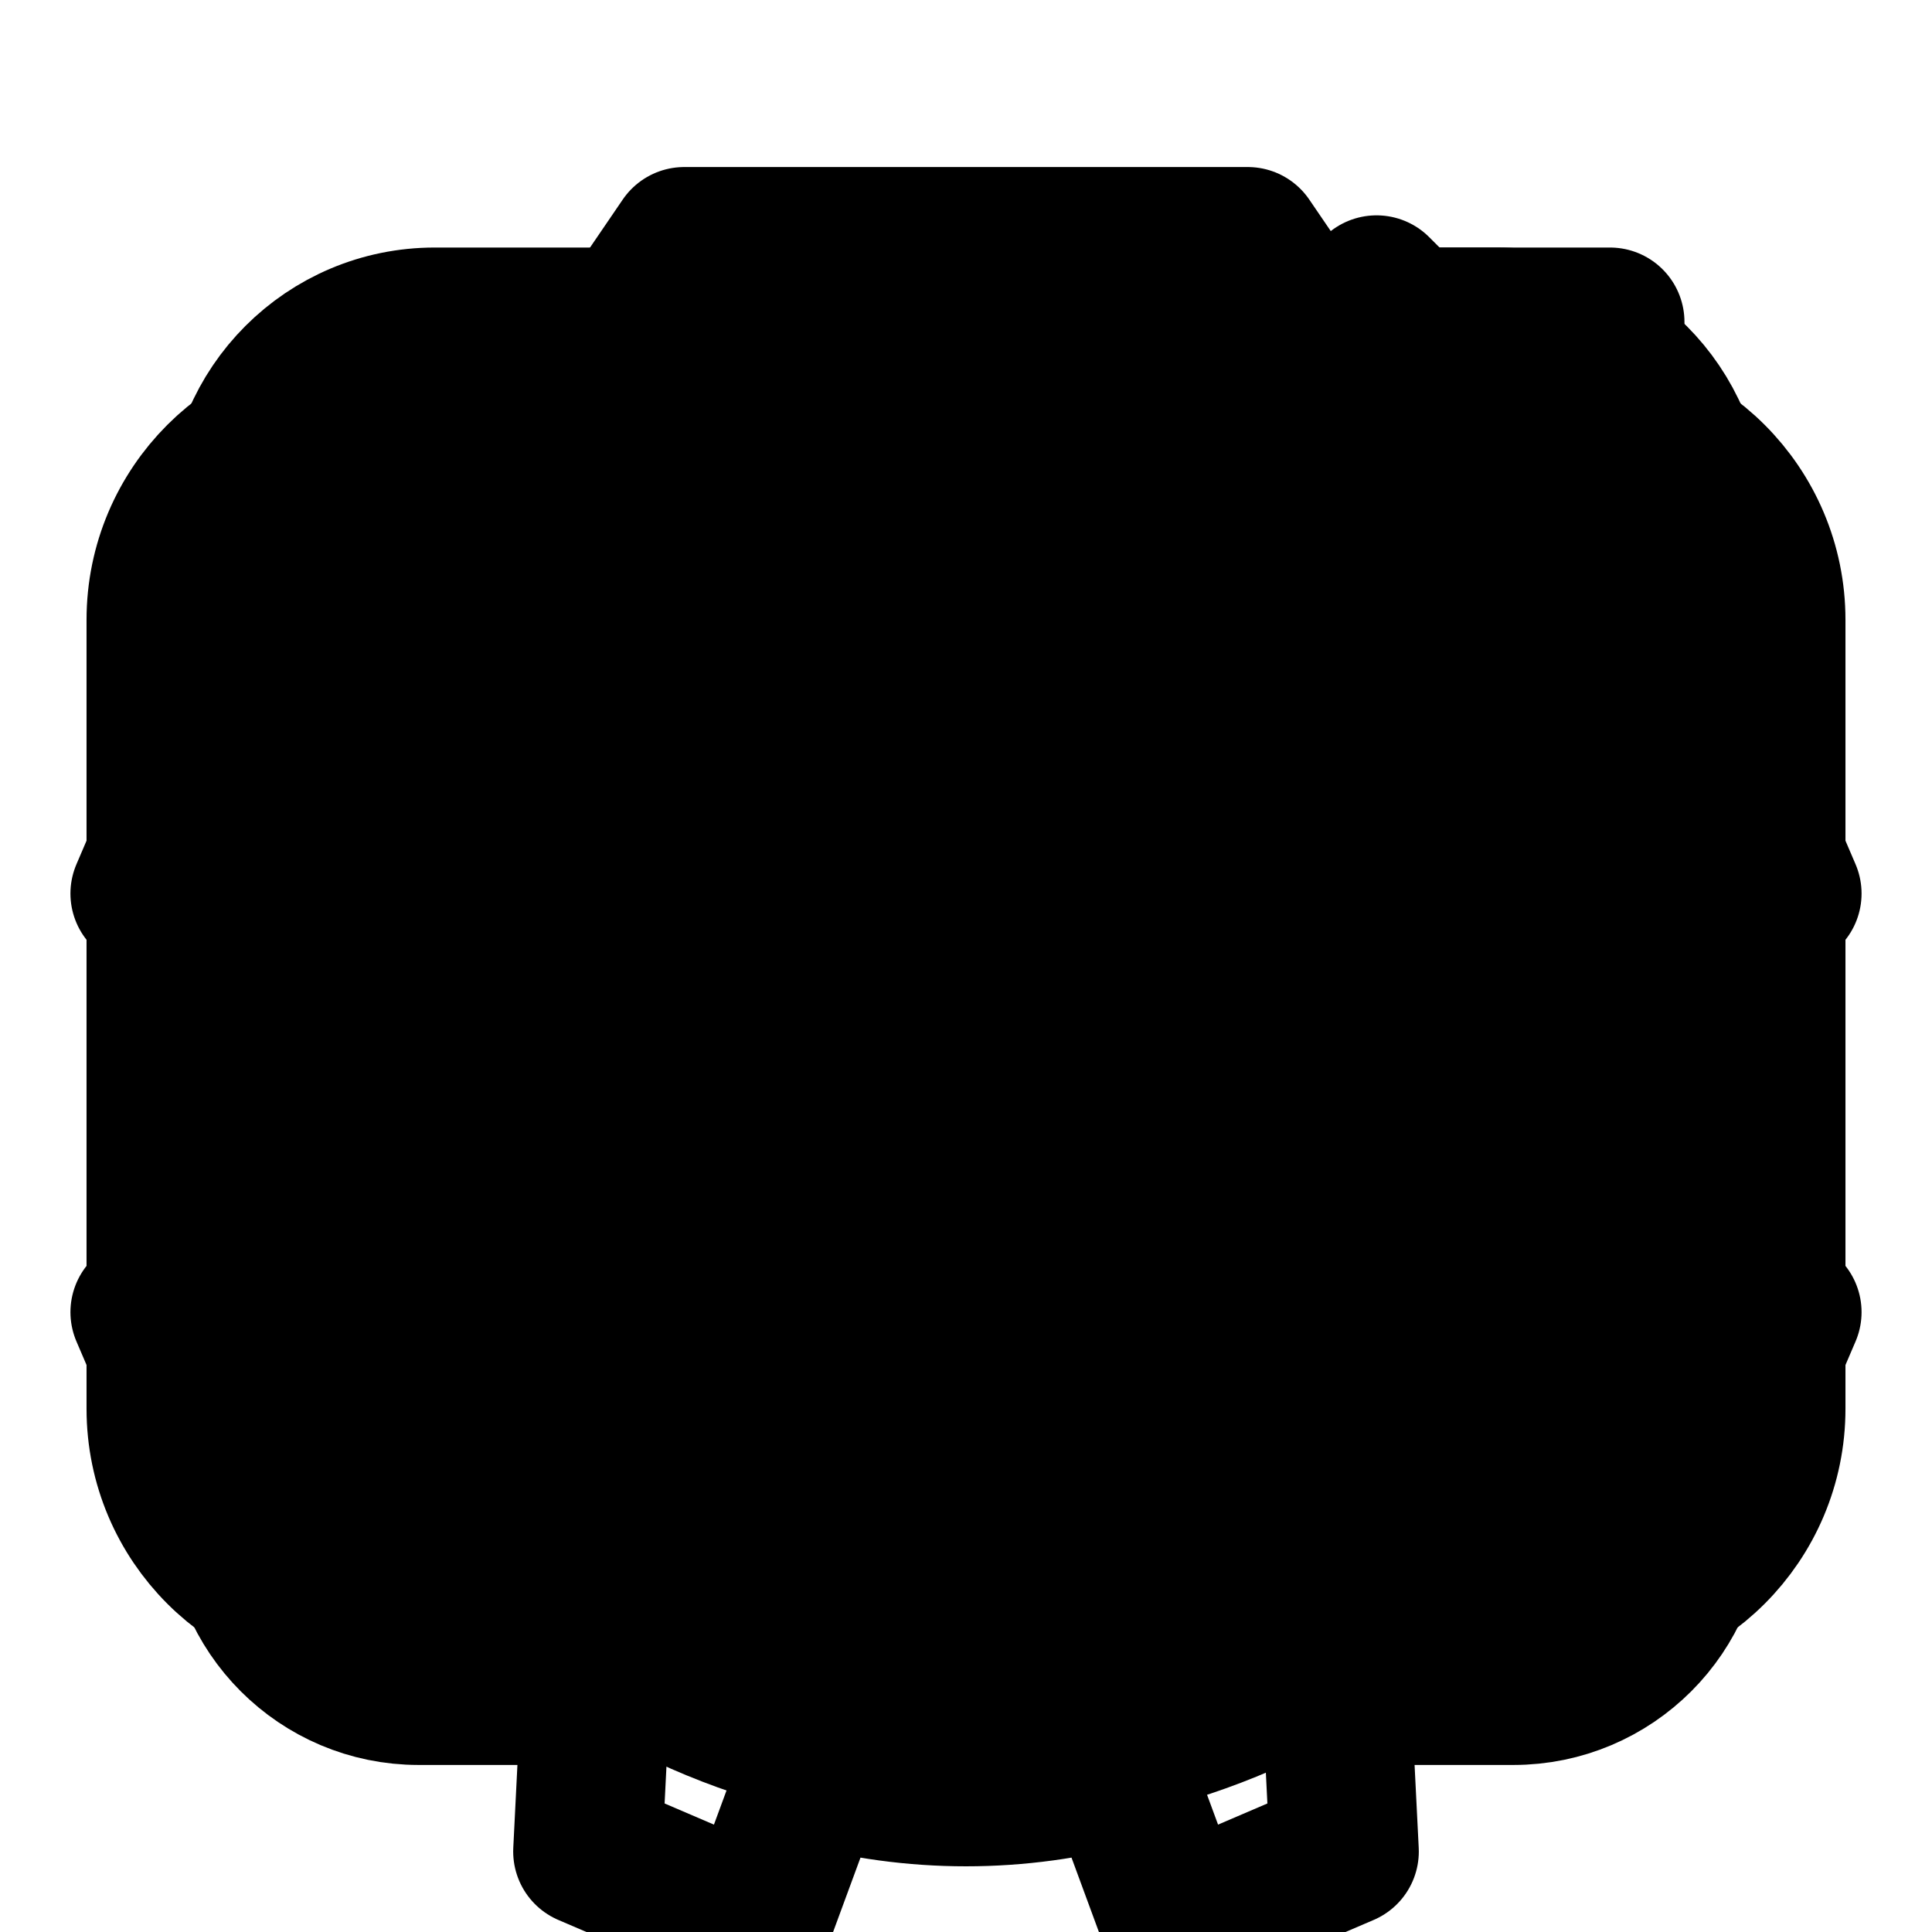
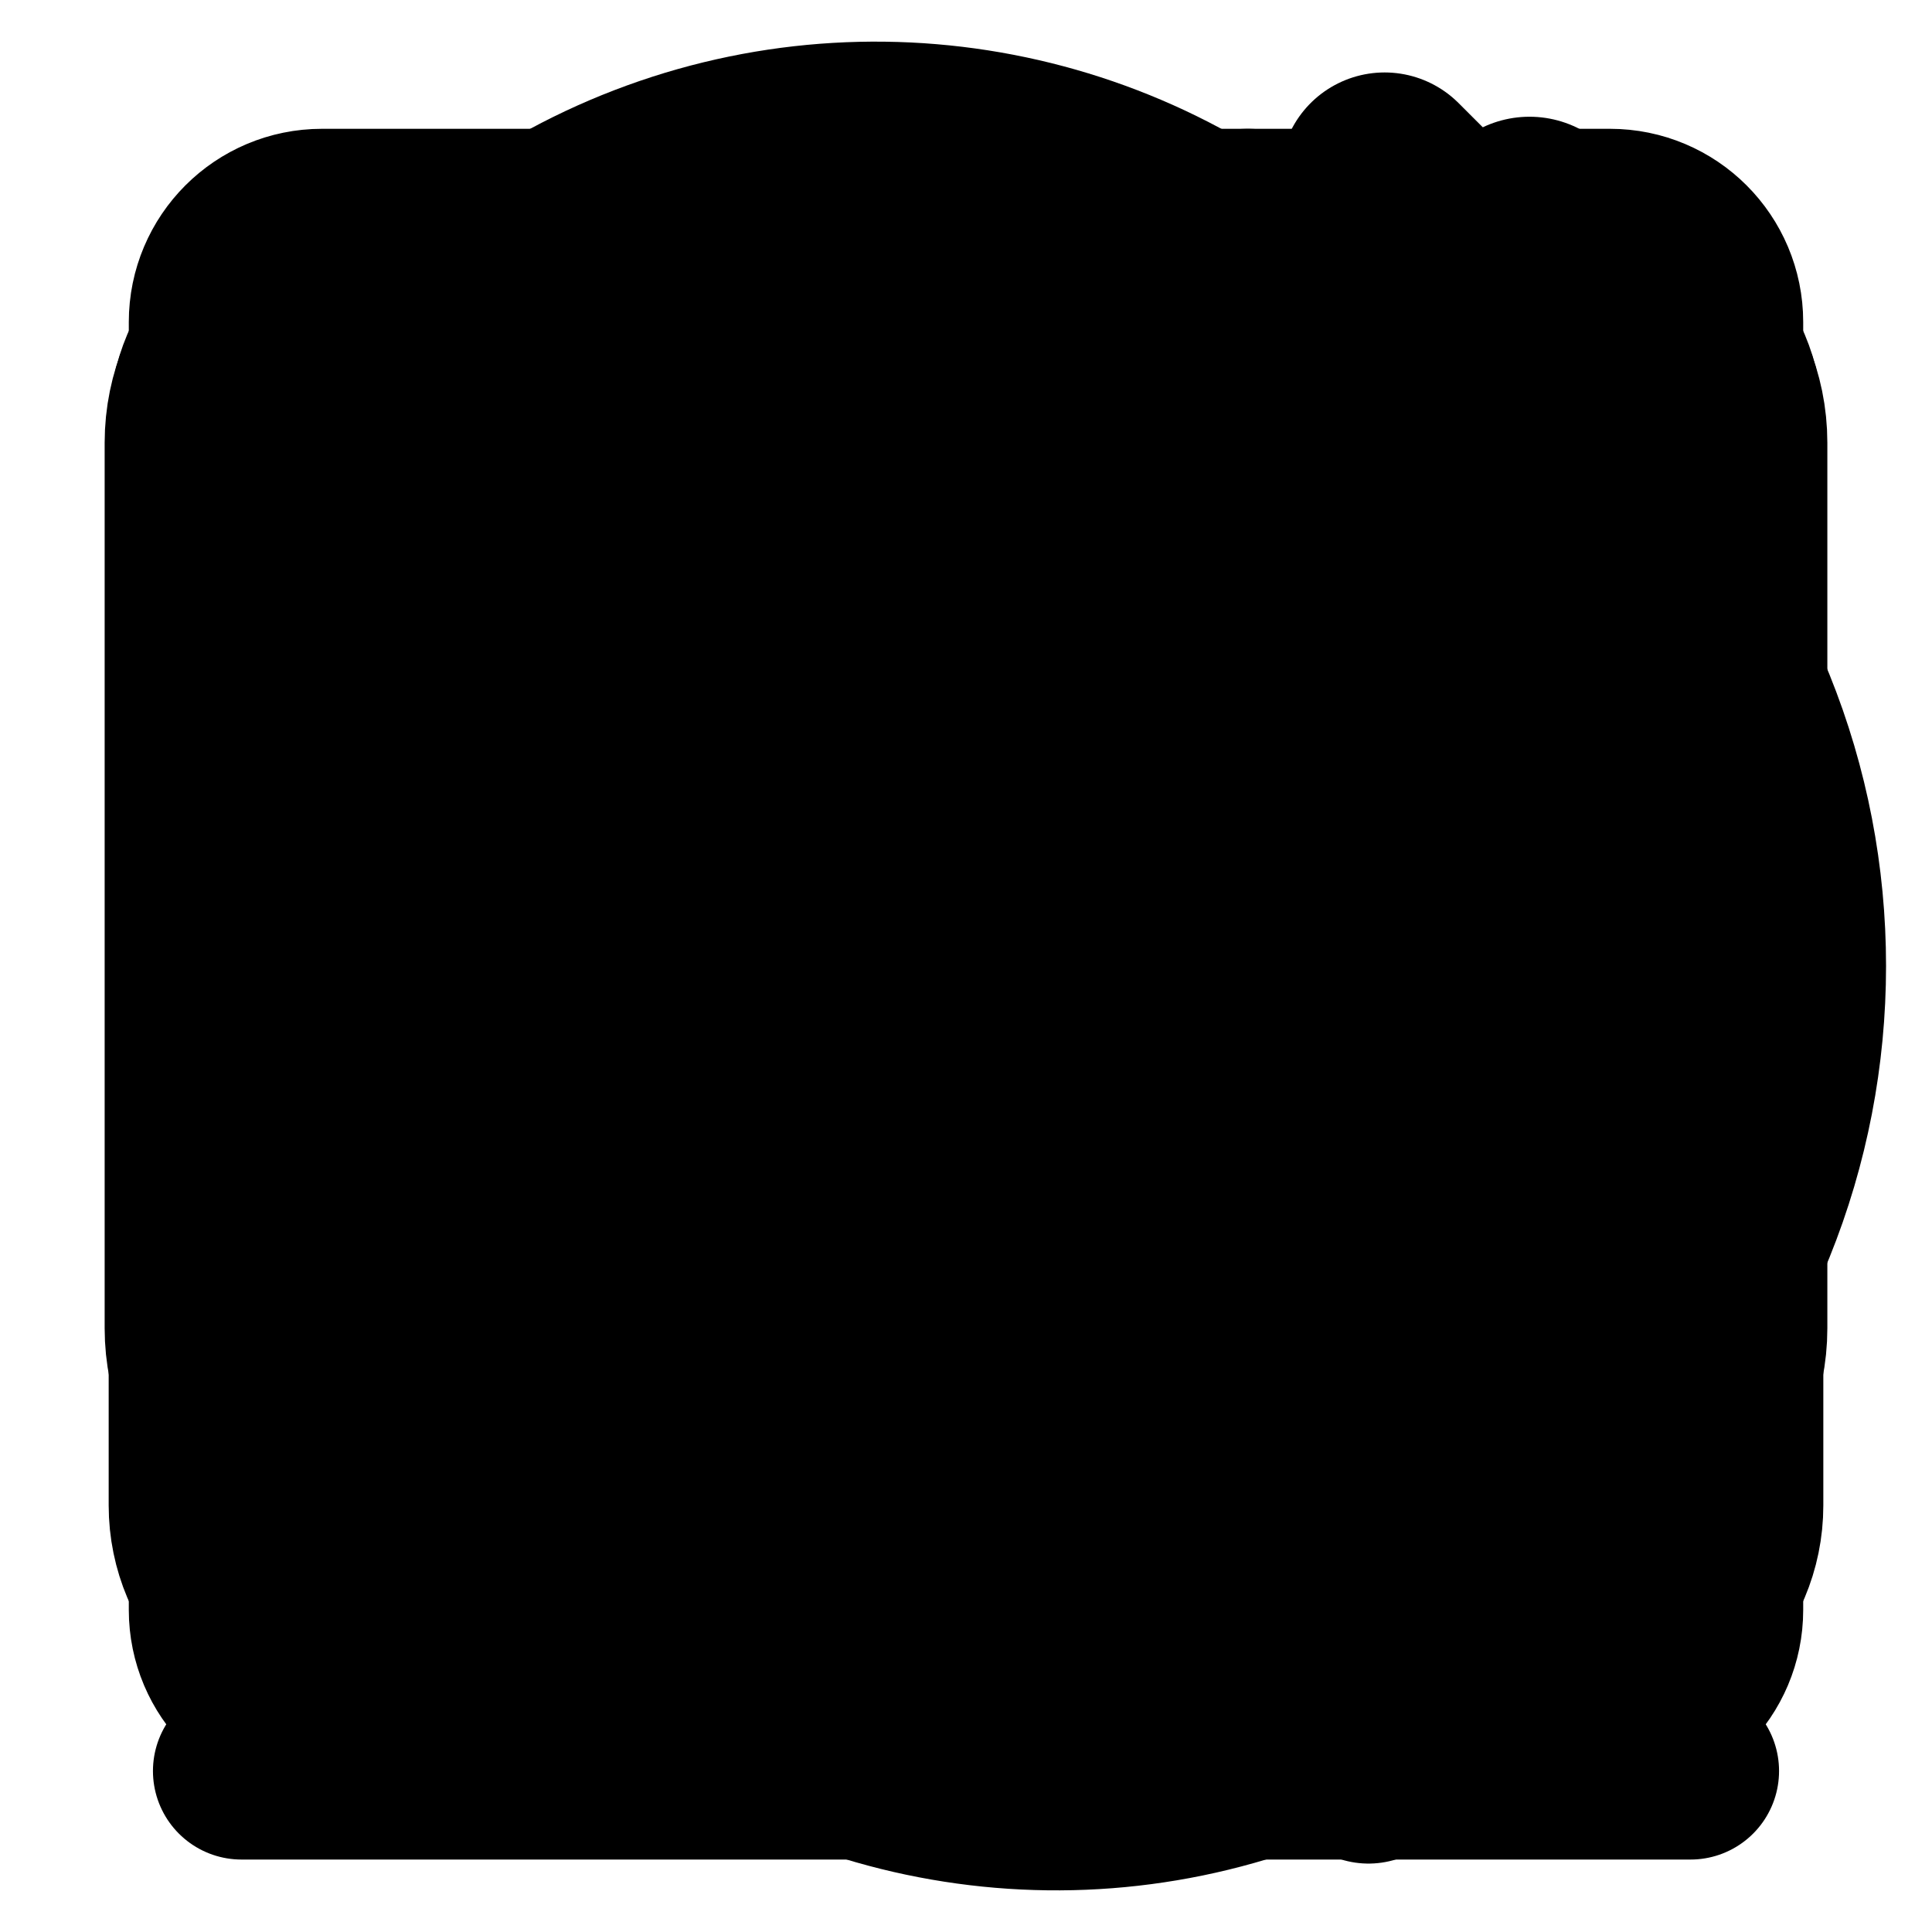
<svg xmlns="http://www.w3.org/2000/svg" width="24" height="24" viewBox="0 0 24 24">
-   <defs>
-     <style>
-       .s{fill:none;stroke:currentColor;stroke-width:1.85;stroke-linecap:round;stroke-linejoin:round}
-       .f{fill:currentColor}
-       .d{fill:currentColor;fill-opacity:.16}
-     </style>
-   </defs>
  <g id="play">
-     <path class="f" d="M7.15 4.35a1.45 1.45 0 0 0-2.2 1.23v12.84a1.45 1.45 0 0 0 2.2 1.23l10.2-6.42a1.45 1.45 0 0 0 0-2.46L7.15 4.35Z" />
+     <path fill="currentColor" d="M6.2 3.5a1.7 1.7 0 0 0-2.6 1.45v14.1a1.7 1.7 0 0 0 2.6 1.45l12-7.05a1.7 1.7 0 0 0 0-2.9L6.2 3.5Z" />
  </g>
  <g id="pause">
-     <rect class="f" x="5" y="4" width="5.2" height="16" rx="1.65" />
-     <rect class="f" x="13.8" y="4" width="5.2" height="16" rx="1.65" />
+     <rect fill="currentColor" x="4" y="3.2" width="5.8" height="17.6" rx="1.8" />
+     <rect fill="currentColor" x="14.2" y="3.2" width="5.8" height="17.6" rx="1.8" />
  </g>
  <g id="stop">
-     <rect class="f" x="4.4" y="4.4" width="15.2" height="15.2" rx="2.8" />
+     <rect fill="currentColor" x="3.5" y="3.5" width="17" height="17" rx="2.1" />
  </g>
  <g id="previous">
-     <path class="f" d="M5.1 4.7a1.1 1.1 0 0 1 2.2 0v14.6a1.1 1.1 0 0 1-2.2 0V4.7Zm13.15.1a1.35 1.35 0 0 1 2.05 1.15v12.1a1.35 1.35 0 0 1-2.05 1.15l-9.1-6.05a1.35 1.35 0 0 1 0-2.3l9.1-6.05Z" />
+     <path fill="currentColor" d="M4 4.2a1.5 1.5 0 0 1 3 0v15.6a1.5 1.5 0 0 1-3 0V4.2Zm15.1-.7a1.5 1.5 0 0 1 2.3 1.3v14.4a1.5 1.5 0 0 1-2.3 1.3L8.4 13a1.2 1.2 0 0 1 0-2l10.7-7.5Z" />
  </g>
  <g id="next">
-     <path class="f" d="M16.7 4.7a1.1 1.1 0 0 1 2.2 0v14.6a1.1 1.1 0 0 1-2.2 0V4.7ZM5.75 4.8 14.85 10.85a1.35 1.35 0 0 1 0 2.3l-9.1 6.05A1.35 1.35 0 0 1 3.7 18.05V5.95A1.35 1.35 0 0 1 5.75 4.8Z" />
+     <path fill="currentColor" d="M17 4.2a1.5 1.5 0 0 1 3 0v15.6a1.5 1.5 0 0 1-3 0V4.2ZM4.9 3.5 15.6 11a1.2 1.2 0 0 1 0 2L4.9 20.5a1.5 1.5 0 0 1-2.3-1.3V4.8a1.5 1.5 0 0 1 2.3-1.3Z" />
+   </g>
+   <g id="repeat">
+     <path d="M3.2 9a7.7 7.7 0 0 1 13.2-4.8L19 6.8m0-4v4h-4M20.8 15a7.7 7.7 0 0 1-13.2 4.8L5 17.2m0 4v-4h4" fill="none" stroke="currentColor" stroke-width="2.7" stroke-linecap="round" stroke-linejoin="round" />
+   </g>
+   <g id="shuffle">
+     <path d="M3 6h2.2c5.5 0 8.1 12 13.6 12H21m-3.8-3.8L21 18l-3.8 3.8M3 18h2.2c2.1 0 3.8-1.8 5.2-3.8M13.6 9.8C15 7.8 16.7 6 18.8 6H21m-3.8-3.8L21 6l-3.8 3.8" fill="none" stroke="currentColor" stroke-width="2.6" stroke-linecap="round" stroke-linejoin="round" />
+   </g>
+   <g id="repeat_one">
+     <path d="M3.2 9a7.7 7.7 0 0 1 13.2-4.8L19 6.8m0-4v4h-4M20.8 15a7.7 7.7 0 0 1-13.2 4.8L5 17.2m0 4v-4h4" fill="none" stroke="currentColor" stroke-width="2.5" stroke-linecap="round" stroke-linejoin="round" />
+     <path d="M12 9v6m-1.7-4.3L12 9l1.7 1.7" fill="none" stroke="currentColor" stroke-width="1.8" stroke-linecap="round" stroke-linejoin="round" />
+   </g>
+   <g id="playlist">
+     <path d="M3 5h13M3 10h10M3 15h7" fill="none" stroke="currentColor" stroke-width="2.7" stroke-linecap="round" />
+     <path d="M14 14.2 21 18l-7 3.8v-7.6Z" fill="currentColor" />
+   </g>
+   <g id="history">
+     <circle cx="12" cy="12" r="9" fill="none" stroke="currentColor" stroke-width="2.5" />
+     <path d="M12 6.5v5.8l4 2.4" fill="none" stroke="currentColor" stroke-width="2.5" stroke-linecap="round" />
  </g>
  <g id="volume">
-     <path class="s" d="M3.5 9.2v5.6c0 .66.54 1.2 1.2 1.2h2.55l4.65 3.45c.8.6 1.9.03 1.9-.97V5.52c0-1-1.1-1.57-1.9-.97L7.25 8H4.7c-.66 0-1.2.54-1.2 1.2Z" />
-     <path class="s" d="M16.1 9a4.35 4.35 0 0 1 0 6m2.55-8.55a7.95 7.95 0 0 1 0 11.1" />
+     <path fill="currentColor" d="M2.5 9a1.5 1.5 0 0 1 1.5-1.5h3.3l6.1-4.3a1.6 1.6 0 0 1 2.5 1.3v15a1.6 1.6 0 0 1-2.5 1.3l-6.1-4.3H4A1.5 1.5 0 0 1 2.5 15V9Z" />
+     <path d="M17.2 8.5a5 5 0 0 1 0 7m2.6-9.5a8.5 8.5 0 0 1 0 12" fill="none" stroke="currentColor" stroke-width="2.3" stroke-linecap="round" />
  </g>
  <g id="volume_muted">
-     <path class="s" d="M3.5 9.2v5.6c0 .66.54 1.2 1.2 1.2h2.55l4.65 3.45c.8.6 1.9.03 1.9-.97V5.52c0-1-1.1-1.57-1.9-.97L7.25 8H4.7c-.66 0-1.2.54-1.2 1.2Z" />
-     <path class="s" d="m16.5 9 5 6m0-6-5 6" />
+     <path fill="currentColor" d="M2.5 9a1.5 1.5 0 0 1 1.5-1.5h3.3l6.1-4.3a1.6 1.6 0 0 1 2.5 1.3v15a1.6 1.6 0 0 1-2.5 1.3l-6.1-4.3H4A1.5 1.5 0 0 1 2.5 15V9Z" />
+     <path d="m17.5 9 4 6m0-6-4 6" fill="none" stroke="currentColor" stroke-width="2.5" stroke-linecap="round" />
+   </g>
+   <g id="volume_up">
+     <path fill="currentColor" d="M2.5 9a1.5 1.5 0 0 1 1.5-1.5h3.3l6.1-4.3a1.6 1.6 0 0 1 2.5 1.3v15a1.6 1.6 0 0 1-2.5 1.3l-6.1-4.3H4A1.5 1.5 0 0 1 2.5 15V9Z" />
+     <path d="M17 12h5m-2.5-2.5v5" fill="none" stroke="currentColor" stroke-width="2.5" stroke-linecap="round" />
+   </g>
+   <g id="volume_down">
+     <path fill="currentColor" d="M2.5 9a1.5 1.5 0 0 1 1.5-1.5h3.3l6.1-4.3a1.6 1.6 0 0 1 2.5 1.3v15a1.6 1.6 0 0 1-2.5 1.3l-6.1-4.3H4A1.5 1.5 0 0 1 2.5 15V9Z" />
+     <path d="M17 12h5" fill="none" stroke="currentColor" stroke-width="2.5" stroke-linecap="round" />
+   </g>
+   <g id="audio_effects">
+     <path d="M3 6h18M3 12h18M3 18h18" fill="none" stroke="currentColor" stroke-width="2.5" stroke-linecap="round" />
+     <rect fill="currentColor" x="7" y="3" width="4" height="6" rx="1.5" />
+     <rect fill="currentColor" x="15" y="9" width="4" height="6" rx="1.5" />
+     <rect fill="currentColor" x="5" y="15" width="4" height="6" rx="1.5" />
+   </g>
+   <g id="subtitles">
+     <rect fill="currentColor" x="2" y="4" width="20" height="16" rx="2.4" />
+     <text x="12" y="15.4" text-anchor="middle" font-family="Arial,sans-serif" font-size="8.6" font-weight="800" fill="#17202d">CC</text>
  </g>
  <g id="audio_track">
-     <path class="s" d="M4 5.5h16M4 12h16M4 18.5h16" />
-     <circle class="f" cx="9" cy="5.5" r="2.35" />
-     <circle class="f" cx="15.2" cy="12" r="2.35" />
-     <circle class="f" cx="8.1" cy="18.5" r="2.35" />
-   </g>
-   <g id="subtitles">
-     <rect class="s" x="2.8" y="4.2" width="18.4" height="15.6" rx="2.7" />
-     <path class="s" d="M6.3 9h4.2m2.7 0h4.5M6.3 14.8h2.6m2.2 0h6.6" />
+     <path d="M13 3v13.5a3.8 3.8 0 1 1-2-3.3V7l10-2v9.5a3.8 3.8 0 1 1-2-3.3V3l-6 1.2Z" fill="currentColor" />
+   </g>
+   <g id="language">
+     <circle cx="12" cy="12" r="9.3" fill="none" stroke="currentColor" stroke-width="2.3" />
+     <path d="M3.2 12h17.6M12 2.7c2.6 2.5 3.8 5.6 3.8 9.3s-1.2 6.8-3.8 9.3C9.4 18.8 8.2 15.7 8.2 12s1.2-6.8 3.8-9.3Z" fill="none" stroke="currentColor" stroke-width="2" />
+   </g>
+   <g id="subtitle_list">
+     <rect x="2.5" y="3.5" width="19" height="17" rx="1.8" fill="none" stroke="currentColor" stroke-width="2.3" />
+     <path d="M5.5 8h7m-7 4h4m5-4h3m-3 4h3" stroke="currentColor" stroke-width="2.2" stroke-linecap="round" />
+     <rect x="14.5" y="15" width="4.5" height="3" rx=".6" fill="currentColor" />
+   </g>
+   <g id="audio_track_list">
+     <path d="M3 5h18M3 11h18M3 17h11" fill="none" stroke="currentColor" stroke-width="2.5" stroke-linecap="round" />
+     <path d="m17 14 4 4-4 4" fill="none" stroke="currentColor" stroke-width="2.3" stroke-linecap="round" stroke-linejoin="round" />
  </g>
  <g id="minimize">
-     <path class="s" d="M5 17.5h14" />
+     <path d="M3 17.5h18" stroke="currentColor" stroke-width="2.8" stroke-linecap="round" />
  </g>
  <g id="maximize">
-     <rect class="s" x="4.1" y="4.1" width="15.8" height="15.8" rx="2.4" />
+     <rect x="3.5" y="3.5" width="14.5" height="14.5" rx="1.2" fill="none" stroke="currentColor" stroke-width="2.4" />
+     <path d="M7 20.5h12a1.5 1.5 0 0 0 1.5-1.5V7" fill="none" stroke="currentColor" stroke-width="2.2" stroke-linecap="round" />
+   </g>
+   <g id="close">
+     <path d="m4 4 16 16M20 4 4 20" stroke="currentColor" stroke-width="3" stroke-linecap="round" />
+   </g>
+   <g id="fullscreen">
+     <path d="M3 9V4a1 1 0 0 1 1-1h5M15 3h5a1 1 0 0 1 1 1v5M21 15v5a1 1 0 0 1-1 1h-5M9 21H4a1 1 0 0 1-1-1v-5" fill="none" stroke="currentColor" stroke-width="2.8" stroke-linecap="round" />
+   </g>
+   <g id="exit_fullscreen">
+     <path d="M8.5 3v5.5H3M15.5 3v5.5H21M3 15.5h5.5V21M21 15.5h-5.5V21" fill="none" stroke="currentColor" stroke-width="2.8" stroke-linecap="round" stroke-linejoin="round" />
+   </g>
+   <g id="menu">
+     <path d="M3 5h18M3 12h18M3 19h18" stroke="currentColor" stroke-width="2.8" stroke-linecap="round" />
+   </g>
+   <g id="settings">
+     <path fill="currentColor" d="m10 2 4 0 1 3.1 2.1 1.2 3-.8 2 3.5-2.1 2.3v2.4l2.1 2.3-2 3.5-3-.8-2.1 1.2L14 22h-4l-1-3.1-2.1-1.2-3 .8-2-3.5L4 12.7v-2.4L1.9 8l2-3.5 3 .8L9 4.1 10 2Z" transform="translate(1 0) scale(.92)" />
+     <circle cx="12" cy="12" r="3" fill="#17202d" />
+   </g>
+   <g id="about">
+     <circle cx="12" cy="12" r="9" fill="none" stroke="currentColor" stroke-width="2.5" />
+     <path d="M12 10.5v6m0-9v.2" stroke="currentColor" stroke-width="2.7" stroke-linecap="round" />
+   </g>
+   <g id="help">
+     <circle cx="12" cy="12" r="10" fill="currentColor" />
+     <path d="M9.2 9a2.9 2.9 0 1 1 4.9 2.1c-1.3 1.2-2.1 1.5-2.1 3.1m0 3v.1" fill="none" stroke="#17202d" stroke-width="2.1" stroke-linecap="round" />
+   </g>
+   <g id="more">
+     <circle cx="4" cy="12" r="2.2" fill="currentColor" />
+     <circle cx="12" cy="12" r="2.2" fill="currentColor" />
+     <circle cx="20" cy="12" r="2.2" fill="currentColor" />
+   </g>
+   <g id="open_file">
+     <path d="M4 3h10l5 5v13H4z" fill="none" stroke="currentColor" stroke-width="2.5" stroke-linejoin="round" />
+     <path d="M14 3v5h5" fill="none" stroke="currentColor" stroke-width="2.3" />
+   </g>
+   <g id="open_folder">
+     <path d="M2.5 6a2 2 0 0 1 2-2h5l2 2h8a2 2 0 0 1 2 2v10a2 2 0 0 1-2 2h-15a2 2 0 0 1-2-2V6Z" fill="currentColor" />
+     <path d="M12 10v7m-3.5-3.5h7" stroke="#17202d" stroke-width="2.2" stroke-linecap="round" />
+   </g>
+   <g id="download">
+     <path d="M12 2.5v13m-5-5 5 5 5-5M4 20h16" fill="none" stroke="currentColor" stroke-width="2.8" stroke-linecap="round" stroke-linejoin="round" />
+   </g>
+   <g id="delete">
+     <path d="M4 6h16m-13 0 1 15h8l1-15M9 6V3h6v3m-5 4v7m4-7v7" fill="none" stroke="currentColor" stroke-width="2.4" stroke-linecap="round" stroke-linejoin="round" />
+   </g>
+   <g id="properties">
+     <path d="m4 17 12-12 4 4L8 21H4v-4Z" fill="currentColor" />
+     <path d="m14 7 4 4M3 22h18" stroke="currentColor" stroke-width="2.2" stroke-linecap="round" />
+   </g>
+   <g id="screenshot">
+     <path d="M4 7h3l1.5-2h7L17 7h3a1.8 1.8 0 0 1 1.8 1.8v9.4A1.8 1.8 0 0 1 20 20H4a1.8 1.8 0 0 1-1.8-1.8V8.8A1.8 1.8 0 0 1 4 7Z" fill="currentColor" />
+     <circle cx="12" cy="13" r="4" fill="none" stroke="#17202d" stroke-width="2.1" />
+   </g>
+   <g id="picture_in_picture">
+     <rect x="2.5" y="3.5" width="19" height="15" rx="2" fill="none" stroke="currentColor" stroke-width="2.4" />
+     <rect x="11" y="11" width="10" height="9" rx="1.3" fill="currentColor" />
+   </g>
+   <g id="lock">
+     <rect x="4" y="10" width="16" height="12" rx="2" fill="currentColor" />
+     <path d="M7.5 10V7a4.5 4.5 0 0 1 9 0v3" fill="none" stroke="currentColor" stroke-width="2.8" />
+     <circle cx="12" cy="15" r="1.5" fill="#17202d" />
+     <path d="M12 16v2" stroke="#17202d" stroke-width="1.6" />
+   </g>
+   <g id="hide">
+     <path d="M20.5 14.5A8.8 8.8 0 0 1 9.5 3.5 9.5 9.5 0 1 0 20.5 14.5Z" fill="currentColor" />
+   </g>
+   <g id="night_mode">
+     <path d="M20.5 14.5A8.8 8.8 0 0 1 9.5 3.5 9.5 9.5 0 1 0 20.5 14.5Z" fill="currentColor" />
+     <path d="M16.5 3.5v4m-2-2h4" stroke="currentColor" stroke-width="1.6" stroke-linecap="round" />
  </g>
  <g id="restore">
    <path class="s" d="M8 4.2h11.7v11.7M5 8.1h11.7v11.7H5z" />
-   </g>
-   <g id="close">
-     <path class="s" d="m6.2 6.2 11.6 11.6m0-11.6L6.2 17.8" />
  </g>
  <g id="add">
    <circle class="s" cx="12" cy="12" r="8.4" />
    <path class="s" d="M12 7.5v9M7.5 12h9" />
  </g>
  <g id="remove">
    <circle class="s" cx="12" cy="12" r="8.4" />
    <path class="s" d="M7.5 12h9" />
  </g>
  <g id="clear">
    <path class="s" d="M4 7h16M9 7V4.5h6V7m-8 0 1 12.5h8L17 7m-6 3.2v5.6m3-5.6v5.6" />
  </g>
  <g id="move_up">
    <path class="s" d="M12 20V4m-6.2 6.2L12 4l6.2 6.2" />
  </g>
  <g id="move_down">
    <path class="s" d="M12 4v16m-6.2-6.2L12 20l6.2-6.2" />
  </g>
-   <g id="shuffle">
-     <path class="s" d="M3.5 7h2.1c4.7 0 8.1 10 12.8 10h2.1m-3.4-3.4 3.4 3.4-3.4 3.4M3.5 17h2.1c1.9 0 3.3-1.1 4.6-2.8m3.1-4.4C14.6 8.1 16 7 18.4 7h2.1m-3.4-3.4L20.5 7l-3.4 3.4" />
-   </g>
-   <g id="repeat">
-     <path class="s" d="m16.7 4.3 3.6 3.4-3.6 3.4M20.3 7.7H7.2a3.7 3.7 0 0 0-3.7 3.7v.8m4.8 7.5-4.8-3.6 3.6-3.4m-3.6 3.4h13.3a3.5 3.5 0 0 0 3.5-3.5v-.8" />
-   </g>
-   <g id="repeat_one">
-     <path class="s" d="m16.7 4.3 3.6 3.4-3.6 3.4M20.3 7.7H7.2a3.7 3.7 0 0 0-3.7 3.7v.8m4.8 7.5-4.8-3.6 3.6-3.4m-3.6 3.4h13.3a3.5 3.5 0 0 0 3.5-3.5v-.8M12 10v5m-1.7-3.3L12 10l1.7 1.7" />
-   </g>
-   <g id="playlist">
-     <path class="s" d="M3.8 5.5h11.8M3.8 10.5h9.2M3.8 15.5h6.5" />
-     <rect class="s" x="14.2" y="13.1" width="6.1" height="7.1" rx="1.2" />
-     <path class="s" d="M16 15.5h2.5m-2.5 2h2.5" />
-   </g>
  <g id="search">
    <circle class="s" cx="10.4" cy="10.4" r="6.4" />
    <path class="s" d="m15.2 15.2 4.7 4.7" />
-   </g>
-   <g id="settings">
-     <path class="s" d="m9.4 3.5.7 1.9a7.1 7.1 0 0 1 3.8 0l.7-1.9 2.1.9-.1 2a7.5 7.5 0 0 1 2.7 2.7l2-.1.9 2.1-1.9.7a7.1 7.1 0 0 1 0 3.8l1.9.7-.9 2.1-2-.1a7.5 7.5 0 0 1-2.7 2.7l.1 2-2.1.9-.7-1.9a7.1 7.1 0 0 1-3.8 0l-.7 1.9-2.1-.9.1-2a7.5 7.5 0 0 1-2.7-2.7l-2 .1-.9-2.1 1.9-.7a7.1 7.1 0 0 1 0-3.8l-1.9-.7.9-2.1 2 .1a7.5 7.5 0 0 1 2.7-2.7l-.1-2 2.1-.9Z" />
-     <circle class="s" cx="12" cy="12" r="2.8" />
  </g>
  <g id="general">
    <circle class="s" cx="12" cy="12" r="8.3" />
    <path class="s" d="M12 7.5v4.8l3 1.8" />
  </g>
  <g id="playback">
    <path class="s" d="M5 4.5v15" />
    <path class="f" d="M9 5.6a1.1 1.1 0 0 1 1.7-.9l8.6 5.8a1.8 1.8 0 0 1 0 3l-8.6 5.8a1.1 1.1 0 0 1-1.7-.9V5.6Z" />
  </g>
  <g id="interface">
    <rect class="s" x="3" y="4" width="18" height="16" rx="2.4" />
    <path class="s" d="M3.5 9h17M8 9v10.5" />
  </g>
  <g id="video">
    <rect class="s" x="2.7" y="5" width="18.6" height="14" rx="2.4" />
    <path class="f" d="M10 8.4a.9.9 0 0 1 1.3-.8l5.2 3.4a1.2 1.2 0 0 1 0 2l-5.2 3.4a.9.9 0 0 1-1.3-.8V8.4Z" />
  </g>
  <g id="filters">
    <path class="s" d="M4 5.5h16M4 12h16M4 18.5h16" />
    <circle class="f" cx="9" cy="5.5" r="2.25" />
    <circle class="f" cx="15.2" cy="12" r="2.25" />
    <circle class="f" cx="8.2" cy="18.5" r="2.25" />
  </g>
  <g id="keyboard">
    <rect class="s" x="2.6" y="5" width="18.8" height="14" rx="2.2" />
    <path class="s" d="M6 9h.1M9 9h.1M12 9h.1M15 9h.1M18 9h.1M6 12h.1M9 12h.1M12 12h.1M15 12h.1M18 12h.1M8 15.5h8" />
  </g>
-   <g id="screenshot">
-     <path class="s" d="M7 5.2 8.5 3h7l1.5 2.2h2.5A2.5 2.5 0 0 1 22 7.7v9.8a2.5 2.5 0 0 1-2.5 2.5h-15A2.5 2.5 0 0 1 2 17.5V7.7a2.5 2.5 0 0 1 2.5-2.5H7Z" />
-     <circle class="s" cx="12" cy="12.5" r="3.4" />
-   </g>
  <g id="performance">
    <path class="s" d="M3.5 18.5a8.5 8.5 0 1 1 17 0M12 14l5-5M7.5 18.5h9" />
  </g>
  <g id="folder">
    <path class="s" d="M3 7.2a2.2 2.2 0 0 1 2.2-2.2h4.1l2 2H18.8A2.2 2.2 0 0 1 21 9.2v9.6a2.2 2.2 0 0 1-2.2 2.2H5.2A2.2 2.2 0 0 1 3 18.8V7.2Z" />
  </g>
  <g id="external">
    <path class="s" d="M13 4h7v7m0-7-9.2 9.2" />
    <path class="s" d="M18 13.5v3.8a2.7 2.7 0 0 1-2.7 2.7H6.7A2.7 2.7 0 0 1 4 17.3V8.7A2.7 2.7 0 0 1 6.7 6H11" />
  </g>
  <g id="reset">
    <path class="s" d="M5.2 8V4.5m0 3.5h3.5M5.6 8.1A8.4 8.4 0 1 1 3.7 13" />
  </g>
</svg>
